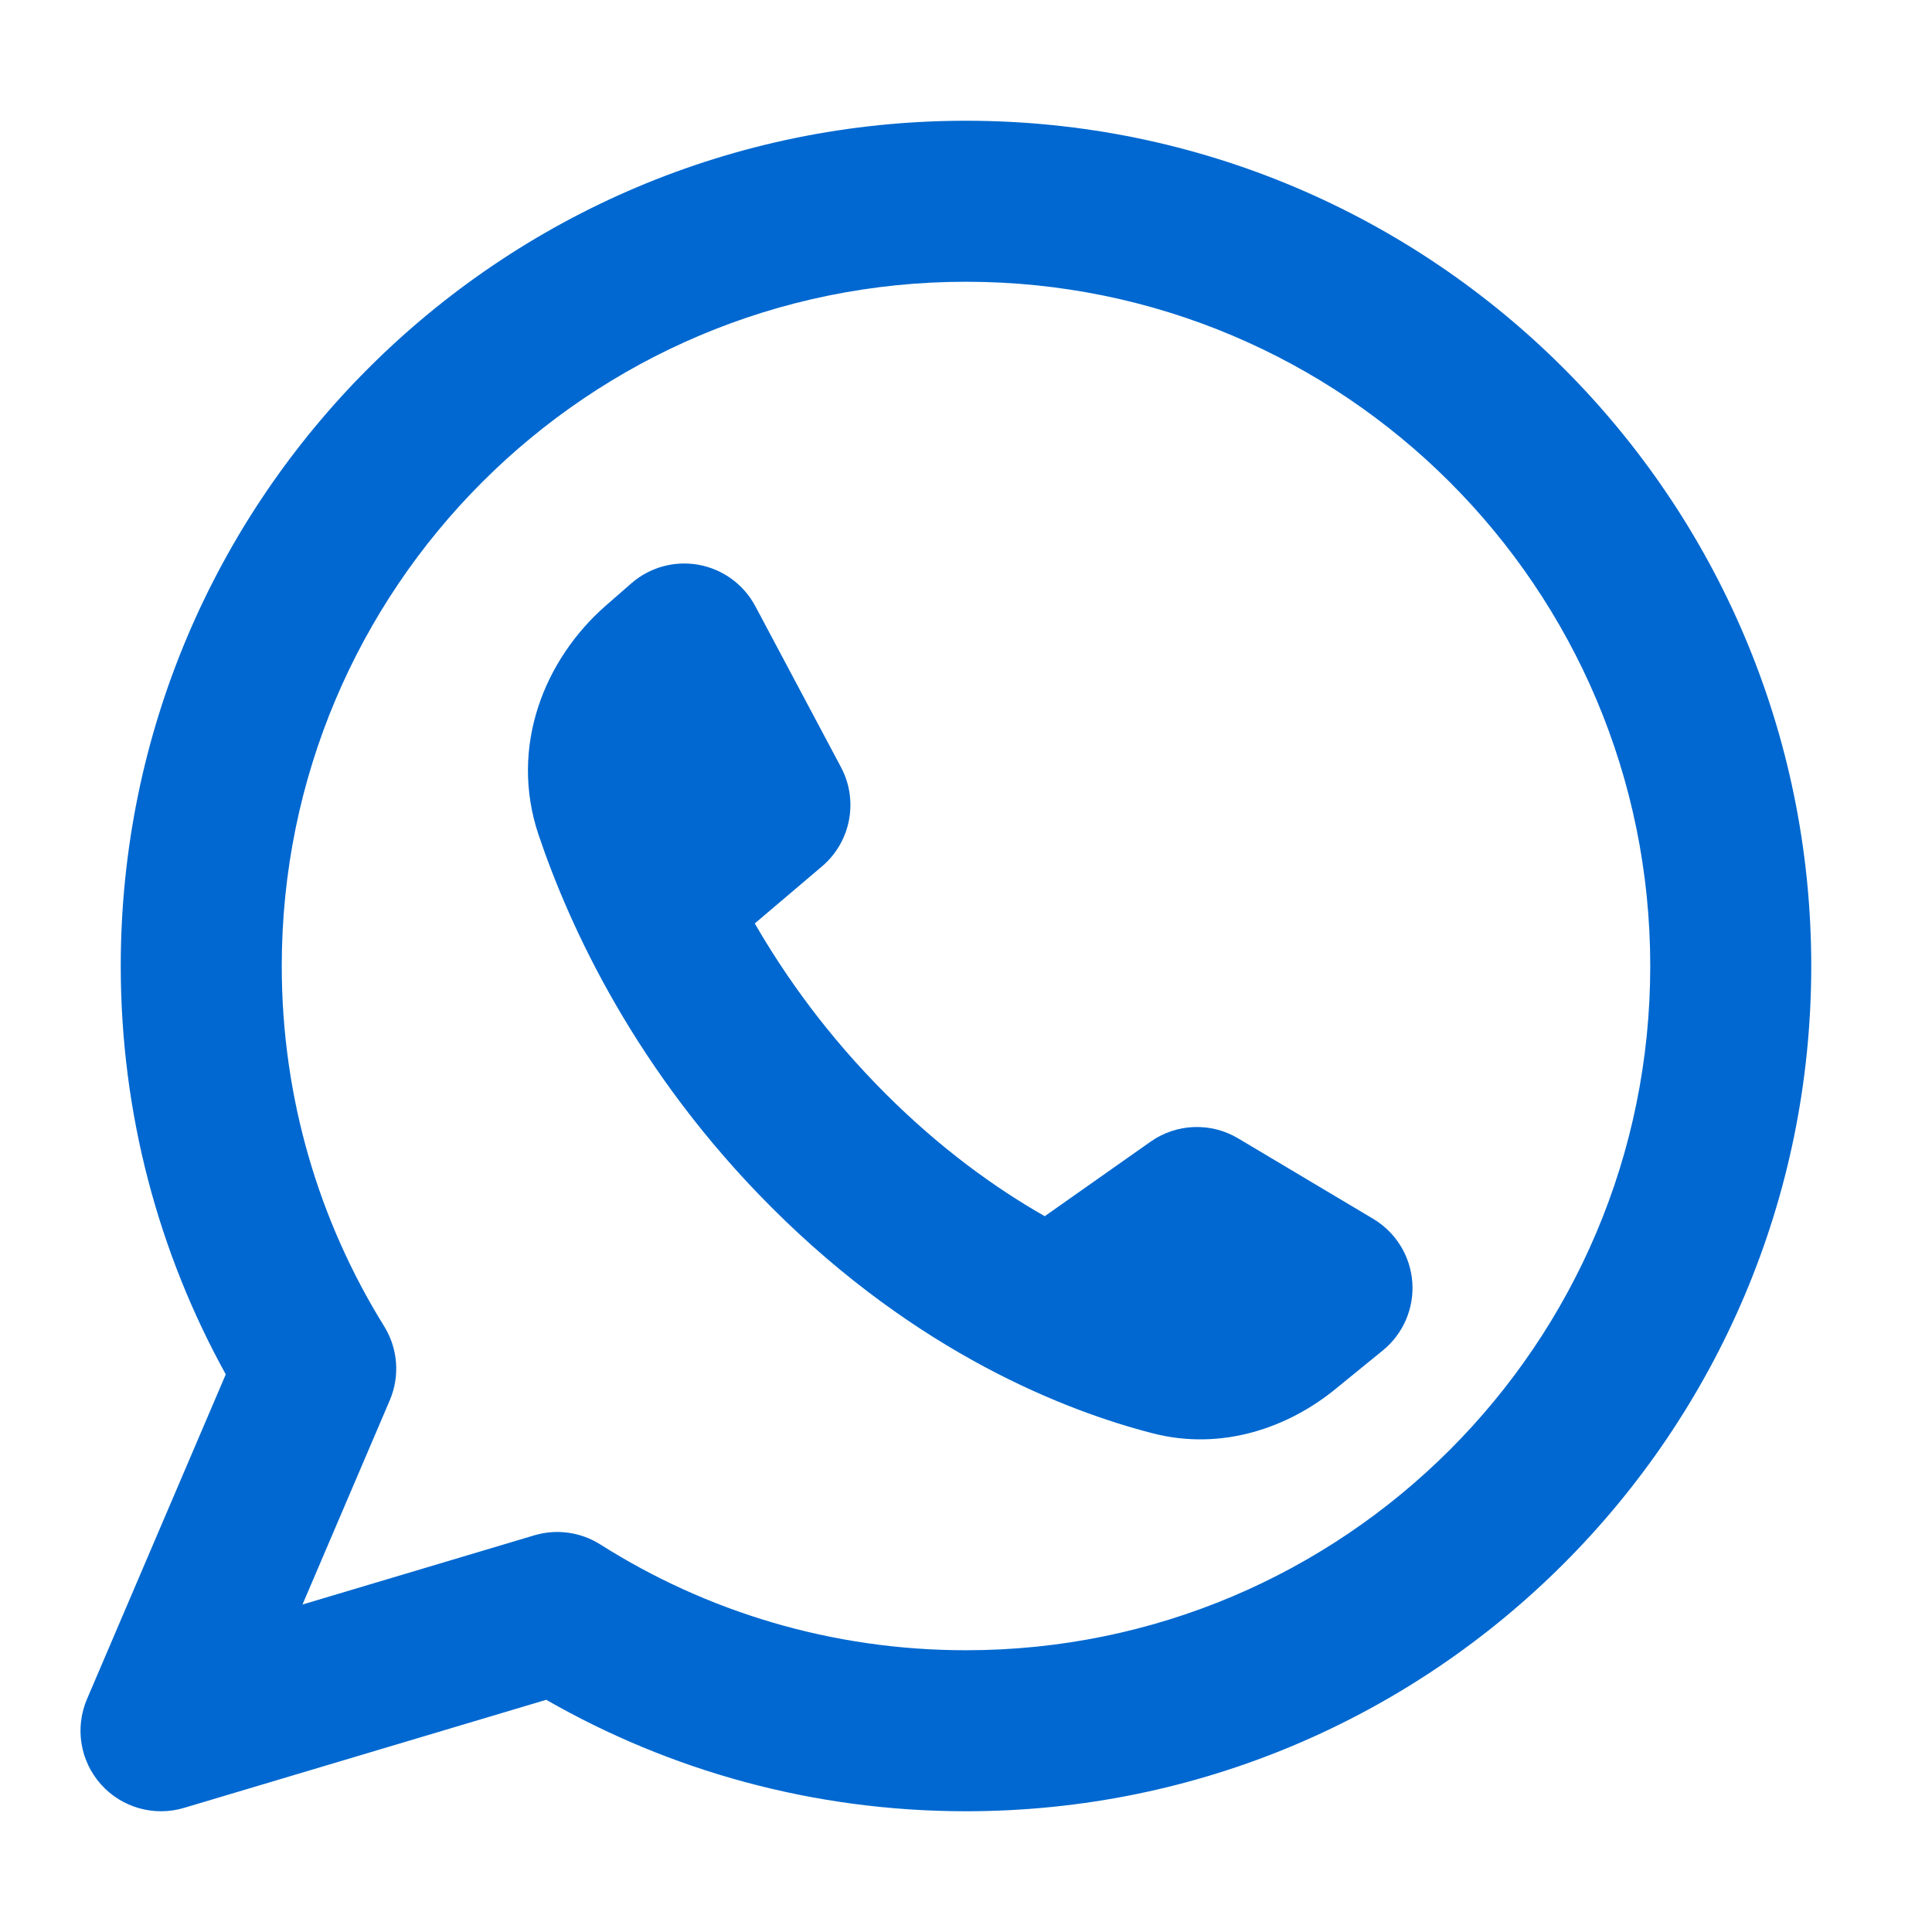
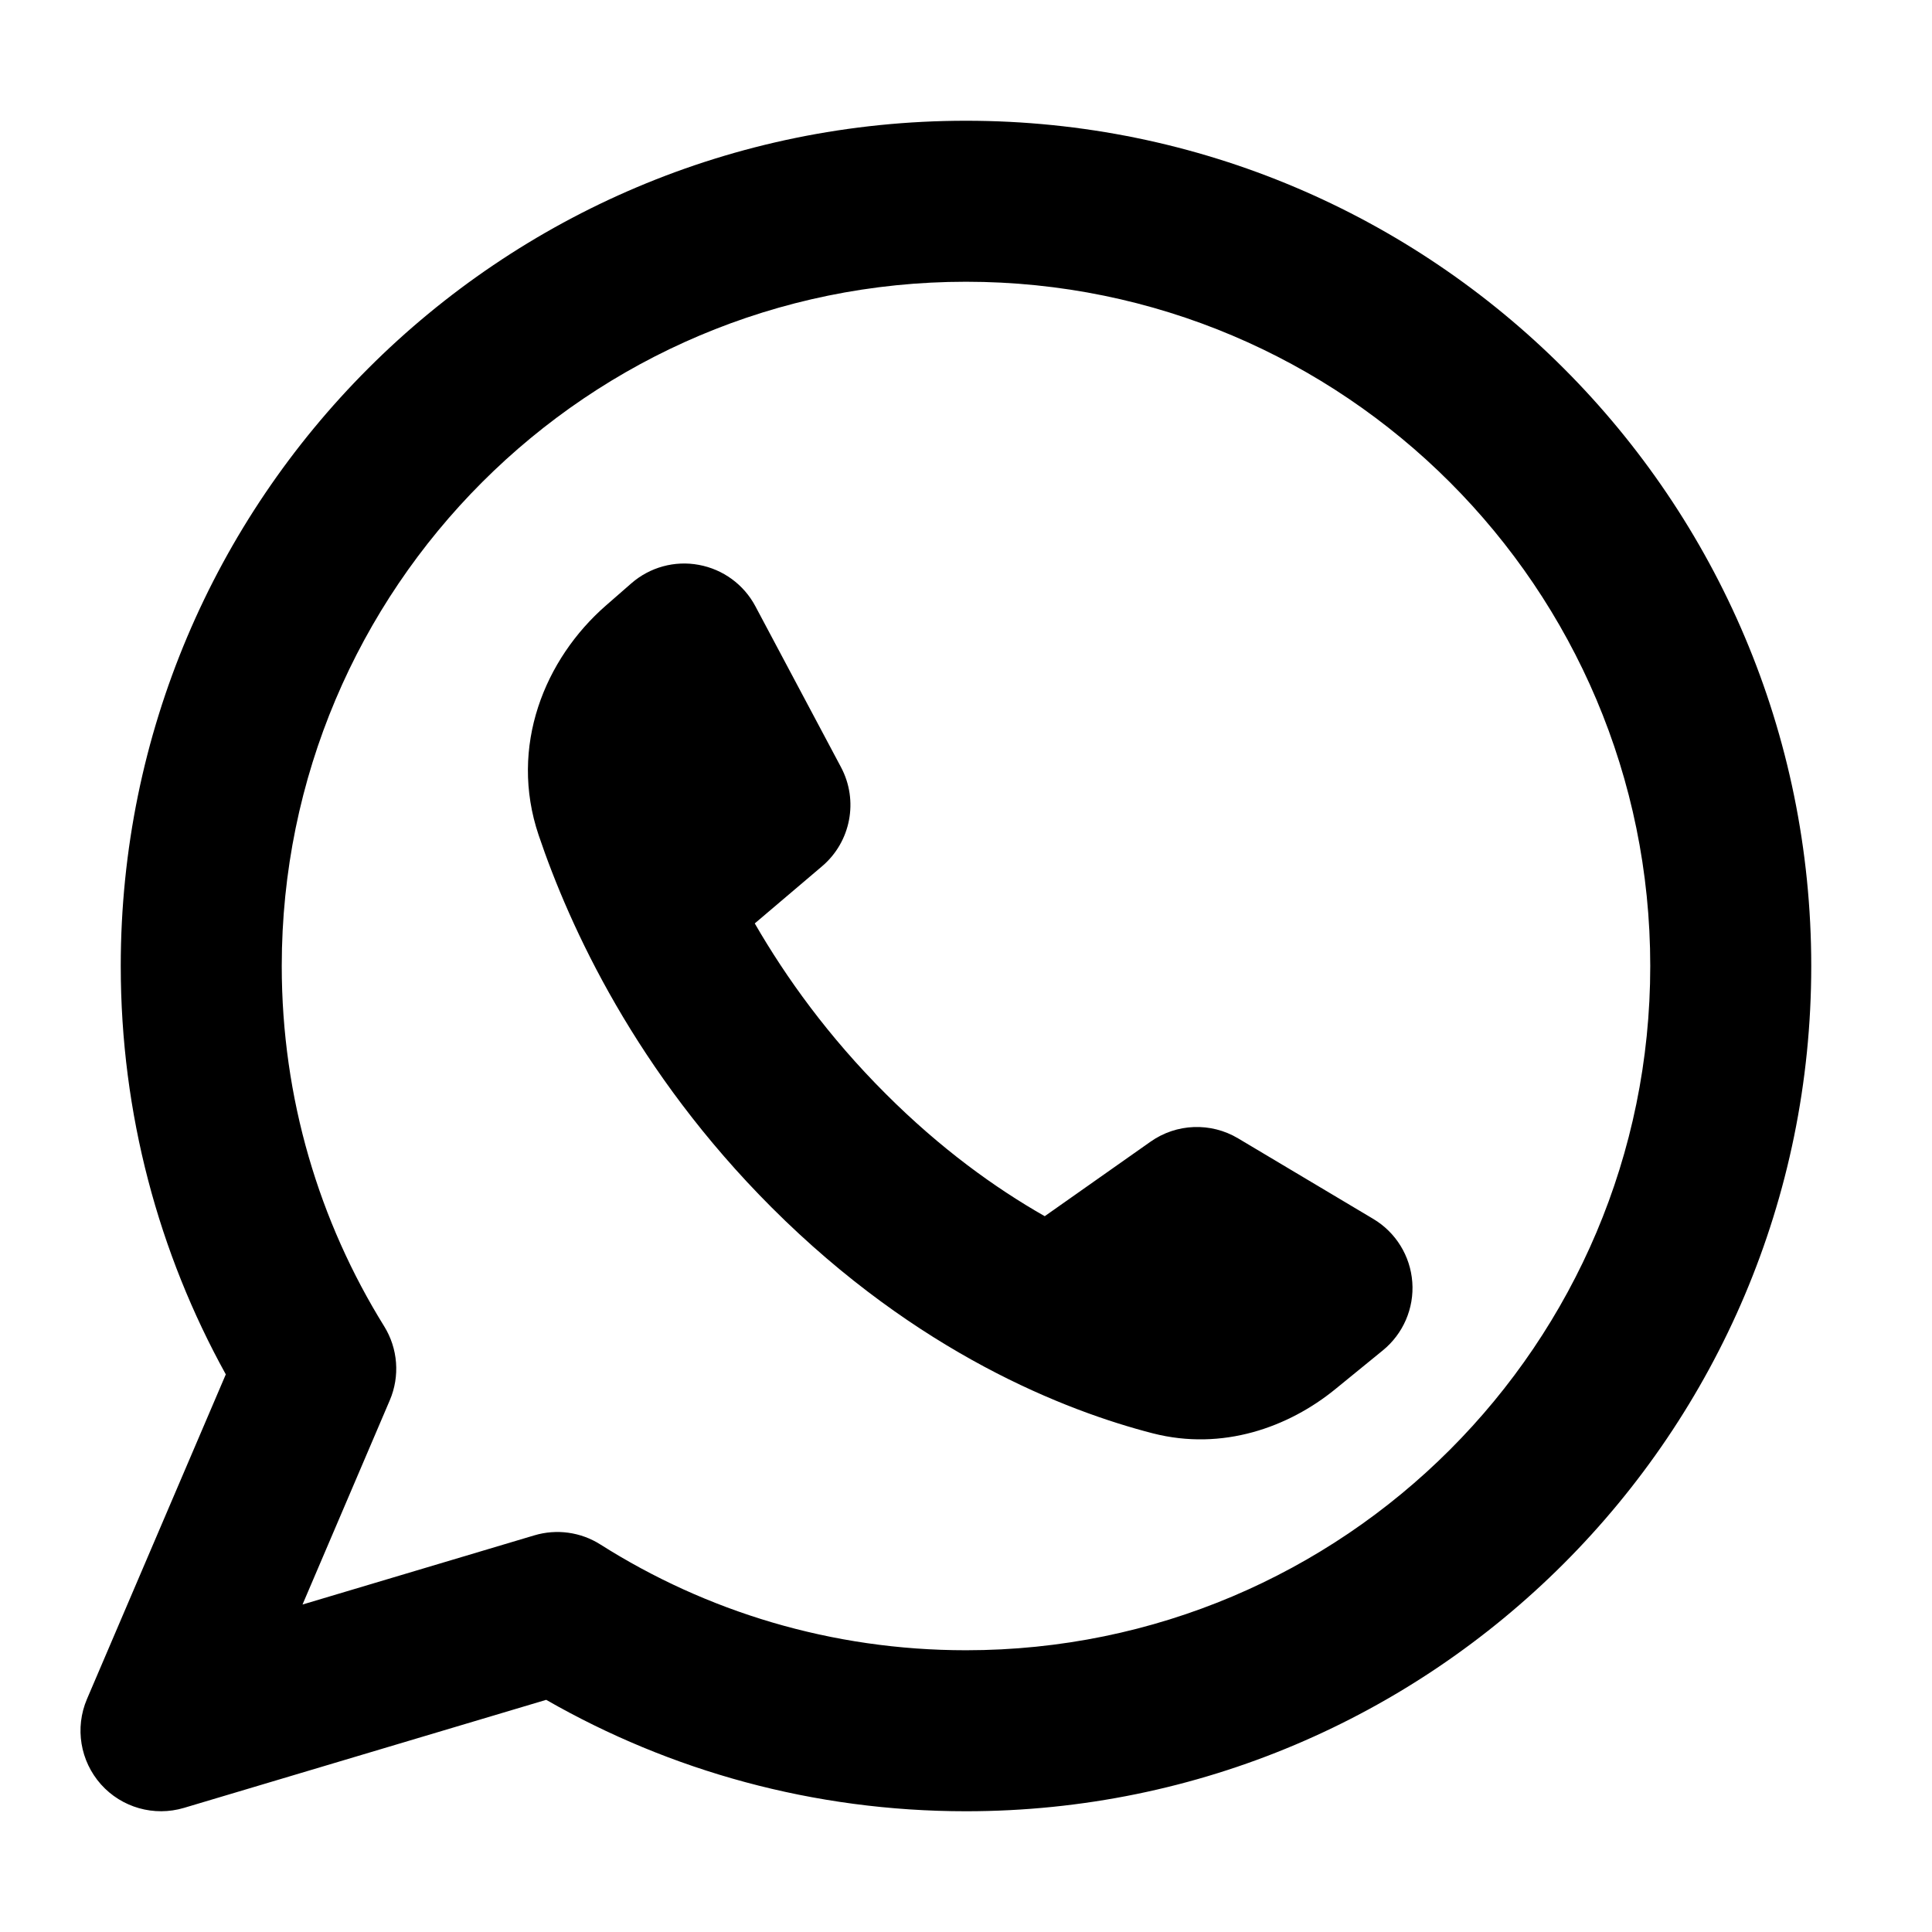
- <svg xmlns="http://www.w3.org/2000/svg" width="800" height="800" viewBox="0 0 800 800" fill="none">
-   <path fill-rule="evenodd" clip-rule="evenodd" d="M116.667 400C116.667 243.519 243.52 116.667 400 116.667C556.48 116.667 683.333 243.519 683.333 400C683.333 556.48 556.48 683.333 400 683.333C344.26 683.333 292.376 667.273 248.599 639.537C240.452 634.377 230.469 632.997 221.228 635.753L125.256 664.397L161.391 579.843C165.662 569.85 164.793 558.403 159.062 549.17C132.19 505.867 116.667 454.797 116.667 400ZM400 50C206.701 50 50.001 206.7 50.001 400C50.001 461.27 65.772 518.943 93.488 569.09L36.016 703.567C30.935 715.457 33.187 729.21 41.794 738.857C50.401 748.507 63.811 752.307 76.2 748.607L226.18 703.85C277.415 733.217 336.79 750 400 750C593.3 750 750 593.3 750 400C750 206.7 593.3 50 400 50ZM476.417 472.747L432.61 503.603C412.093 491.917 389.41 475.603 366.657 452.85C343.003 429.197 325.467 404.777 312.537 382.377L340.377 358.747C352.323 348.607 355.593 331.511 348.233 317.676L312.761 251.009C307.985 242.032 299.372 235.727 289.372 233.885C279.371 232.043 269.077 234.867 261.416 241.553L250.899 250.732C225.608 272.805 210.65 309.077 223.047 345.803C235.899 383.877 263.328 443.8 319.517 499.99C379.97 560.443 441.377 584.25 477.287 593.497C506.22 600.943 533.6 590.96 552.893 575.24L572.61 559.173C581.043 552.303 585.593 541.747 584.8 530.897C584.003 520.047 577.963 510.267 568.617 504.697L512.673 471.363C501.373 464.633 487.173 465.173 476.417 472.747Z" fill="#0068D0" />
+ <svg xmlns="http://www.w3.org/2000/svg" width="800px" height="800px" viewBox="0 0 24 24" fill="none">
+   <path fill-rule="evenodd" clip-rule="evenodd" d="M3.5 12C3.5 7.306 7.306 3.5 12 3.5C16.694 3.5 20.5 7.306 20.5 12C20.5 16.694 16.694 20.5 12 20.5C10.328 20.5 8.771 20.018 7.458 19.186C7.214 19.031 6.914 18.99 6.637 19.073L3.758 19.932L4.842 17.395C4.97 17.096 4.944 16.752 4.772 16.475C3.966 15.176 3.5 13.644 3.5 12ZM12 1.5C6.201 1.5 1.5 6.201 1.5 12C1.5 13.838 1.973 15.568 2.805 17.073L1.08 21.107C0.928 21.464 0.996 21.876 1.254 22.166C1.512 22.455 1.914 22.569 2.286 22.458L6.785 21.116C8.322 21.997 10.104 22.5 12 22.5C17.799 22.5 22.5 17.799 22.5 12C22.5 6.201 17.799 1.5 12 1.5ZM14.293 14.182L12.978 15.108C12.363 14.758 11.682 14.268 11 13.585C10.29 12.876 9.764 12.143 9.376 11.471L10.211 10.762C10.57 10.458 10.668 9.945 10.447 9.53L9.383 7.53C9.24 7.261 8.981 7.072 8.681 7.017C8.381 6.961 8.072 7.046 7.842 7.247L7.527 7.522C6.768 8.184 6.319 9.272 6.691 10.374C7.077 11.516 7.9 13.314 9.586 15C11.399 16.813 13.241 17.527 14.319 17.805C15.187 18.028 16.008 17.729 16.587 17.257L17.178 16.775C17.431 16.569 17.568 16.252 17.544 15.927C17.52 15.601 17.339 15.308 17.058 15.141L15.38 14.141C15.041 13.939 14.615 13.955 14.293 14.182Z" fill="#000000" />
</svg>
